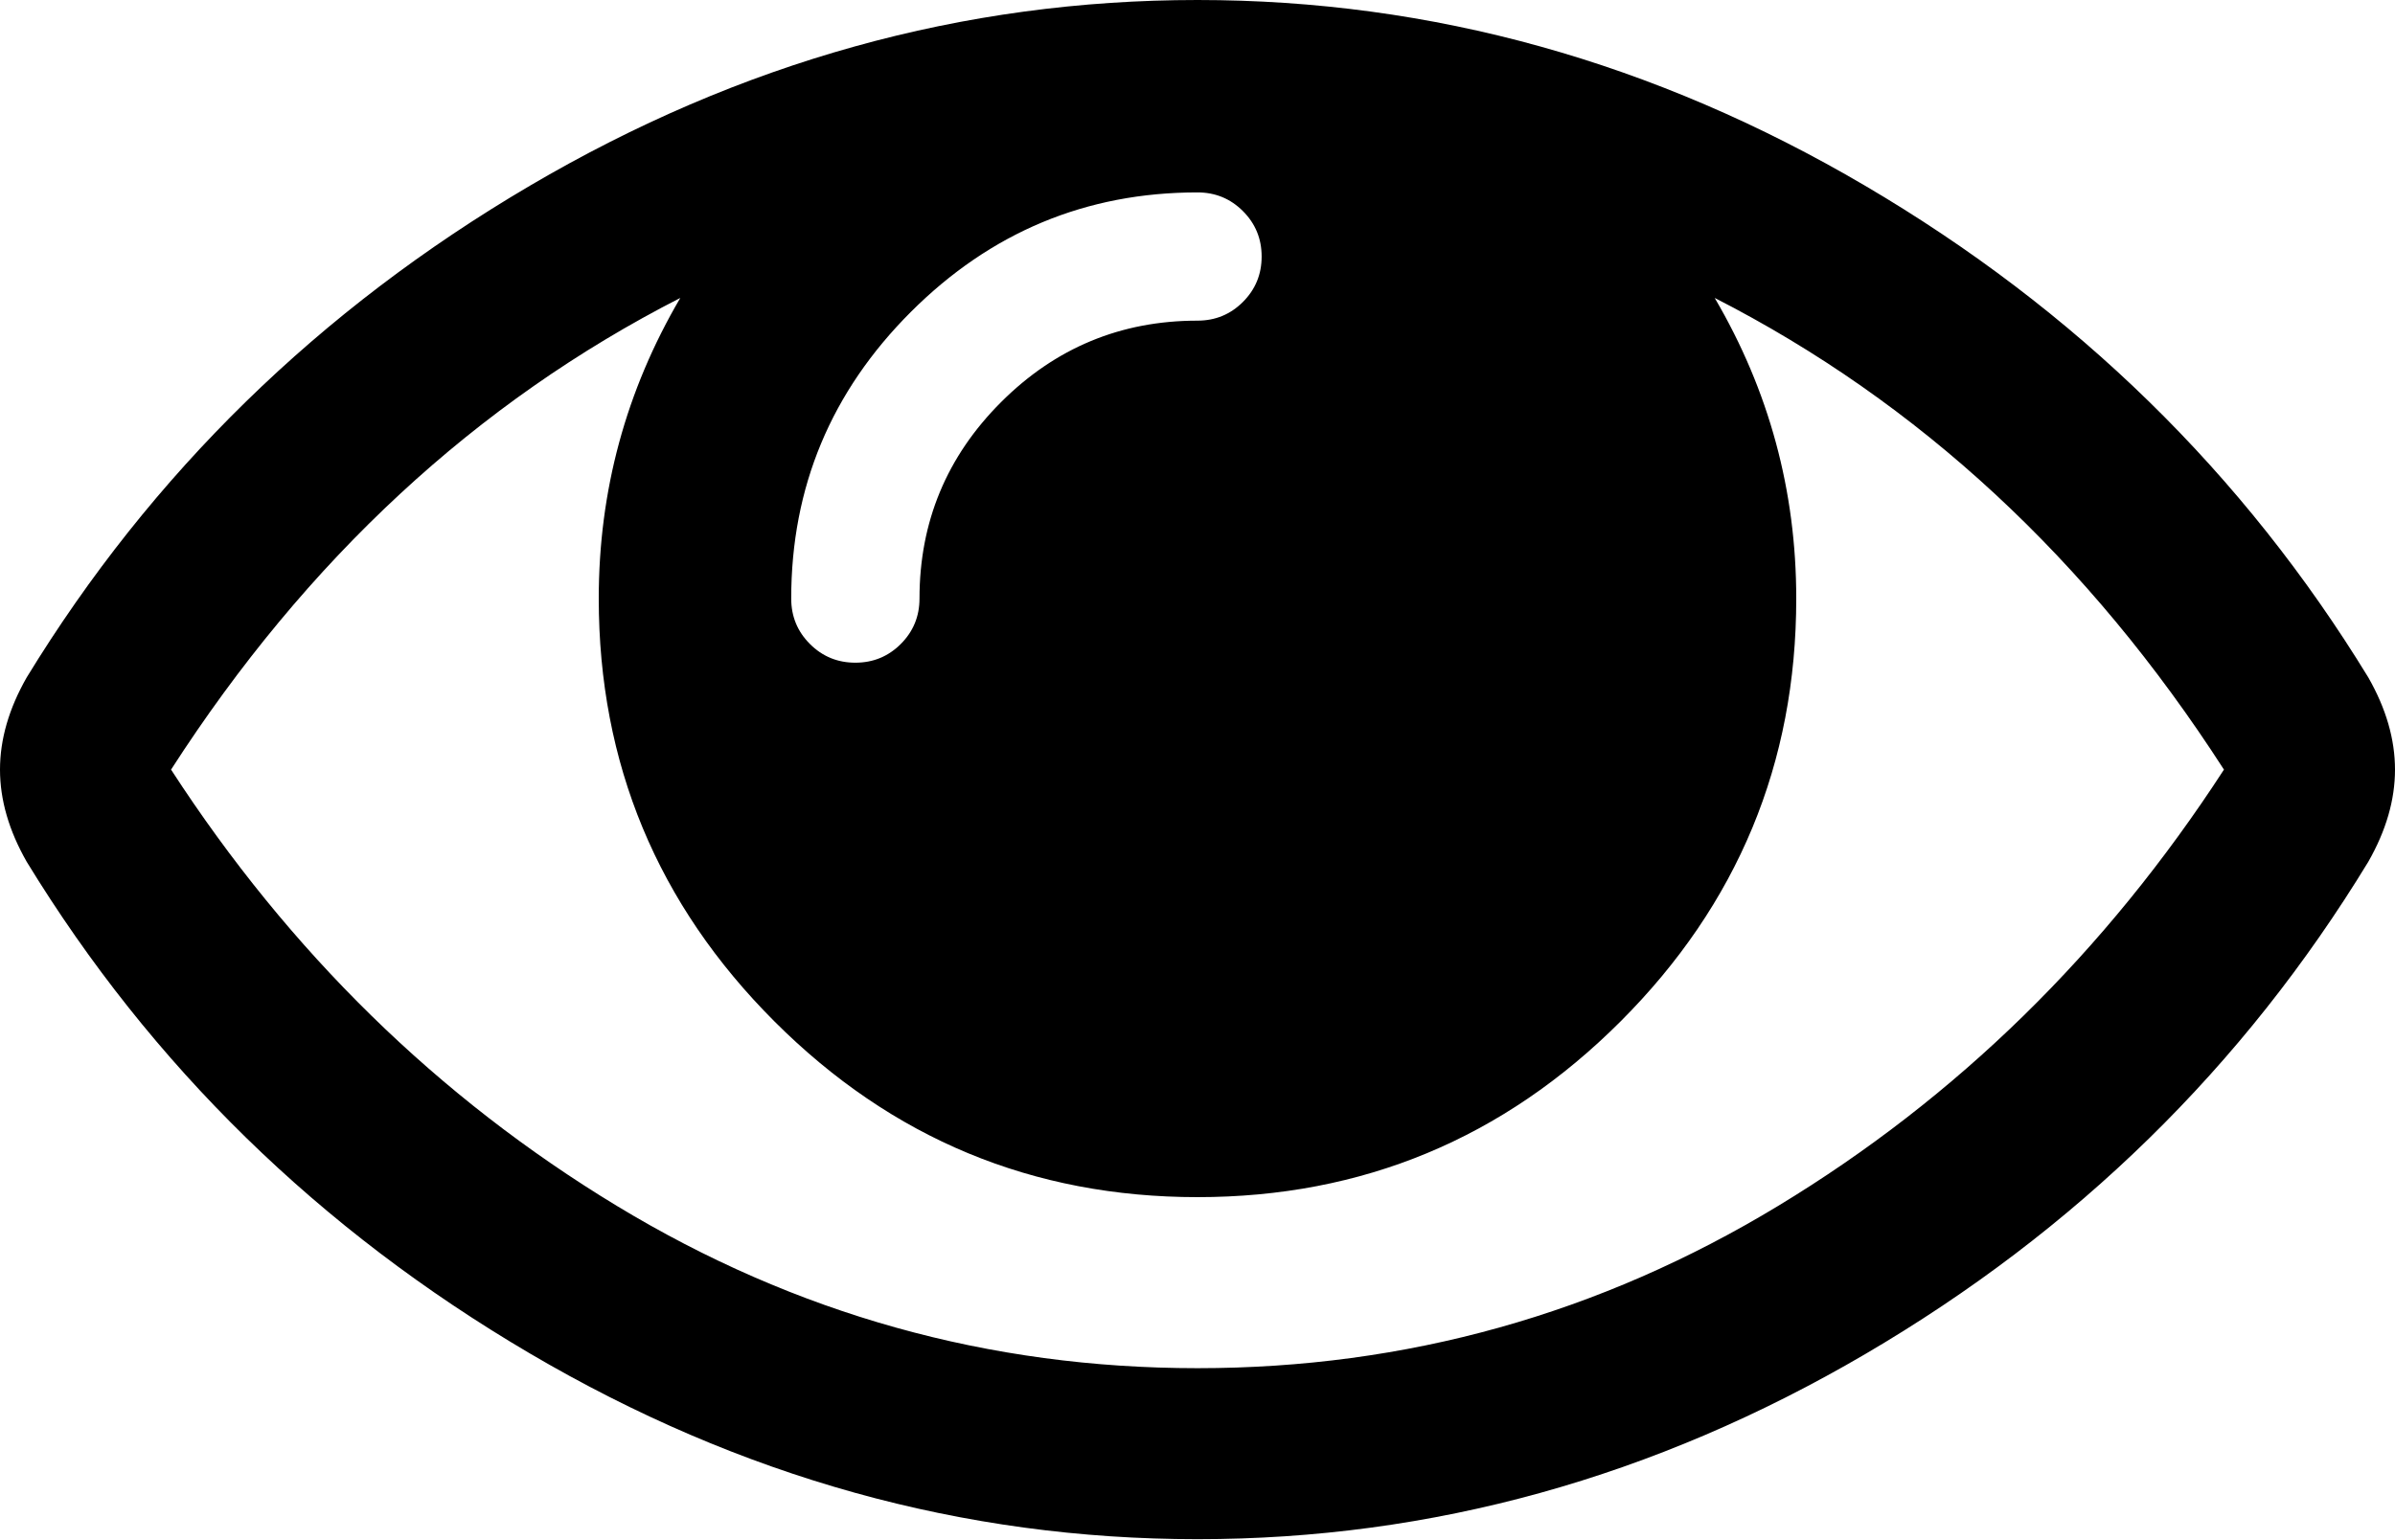
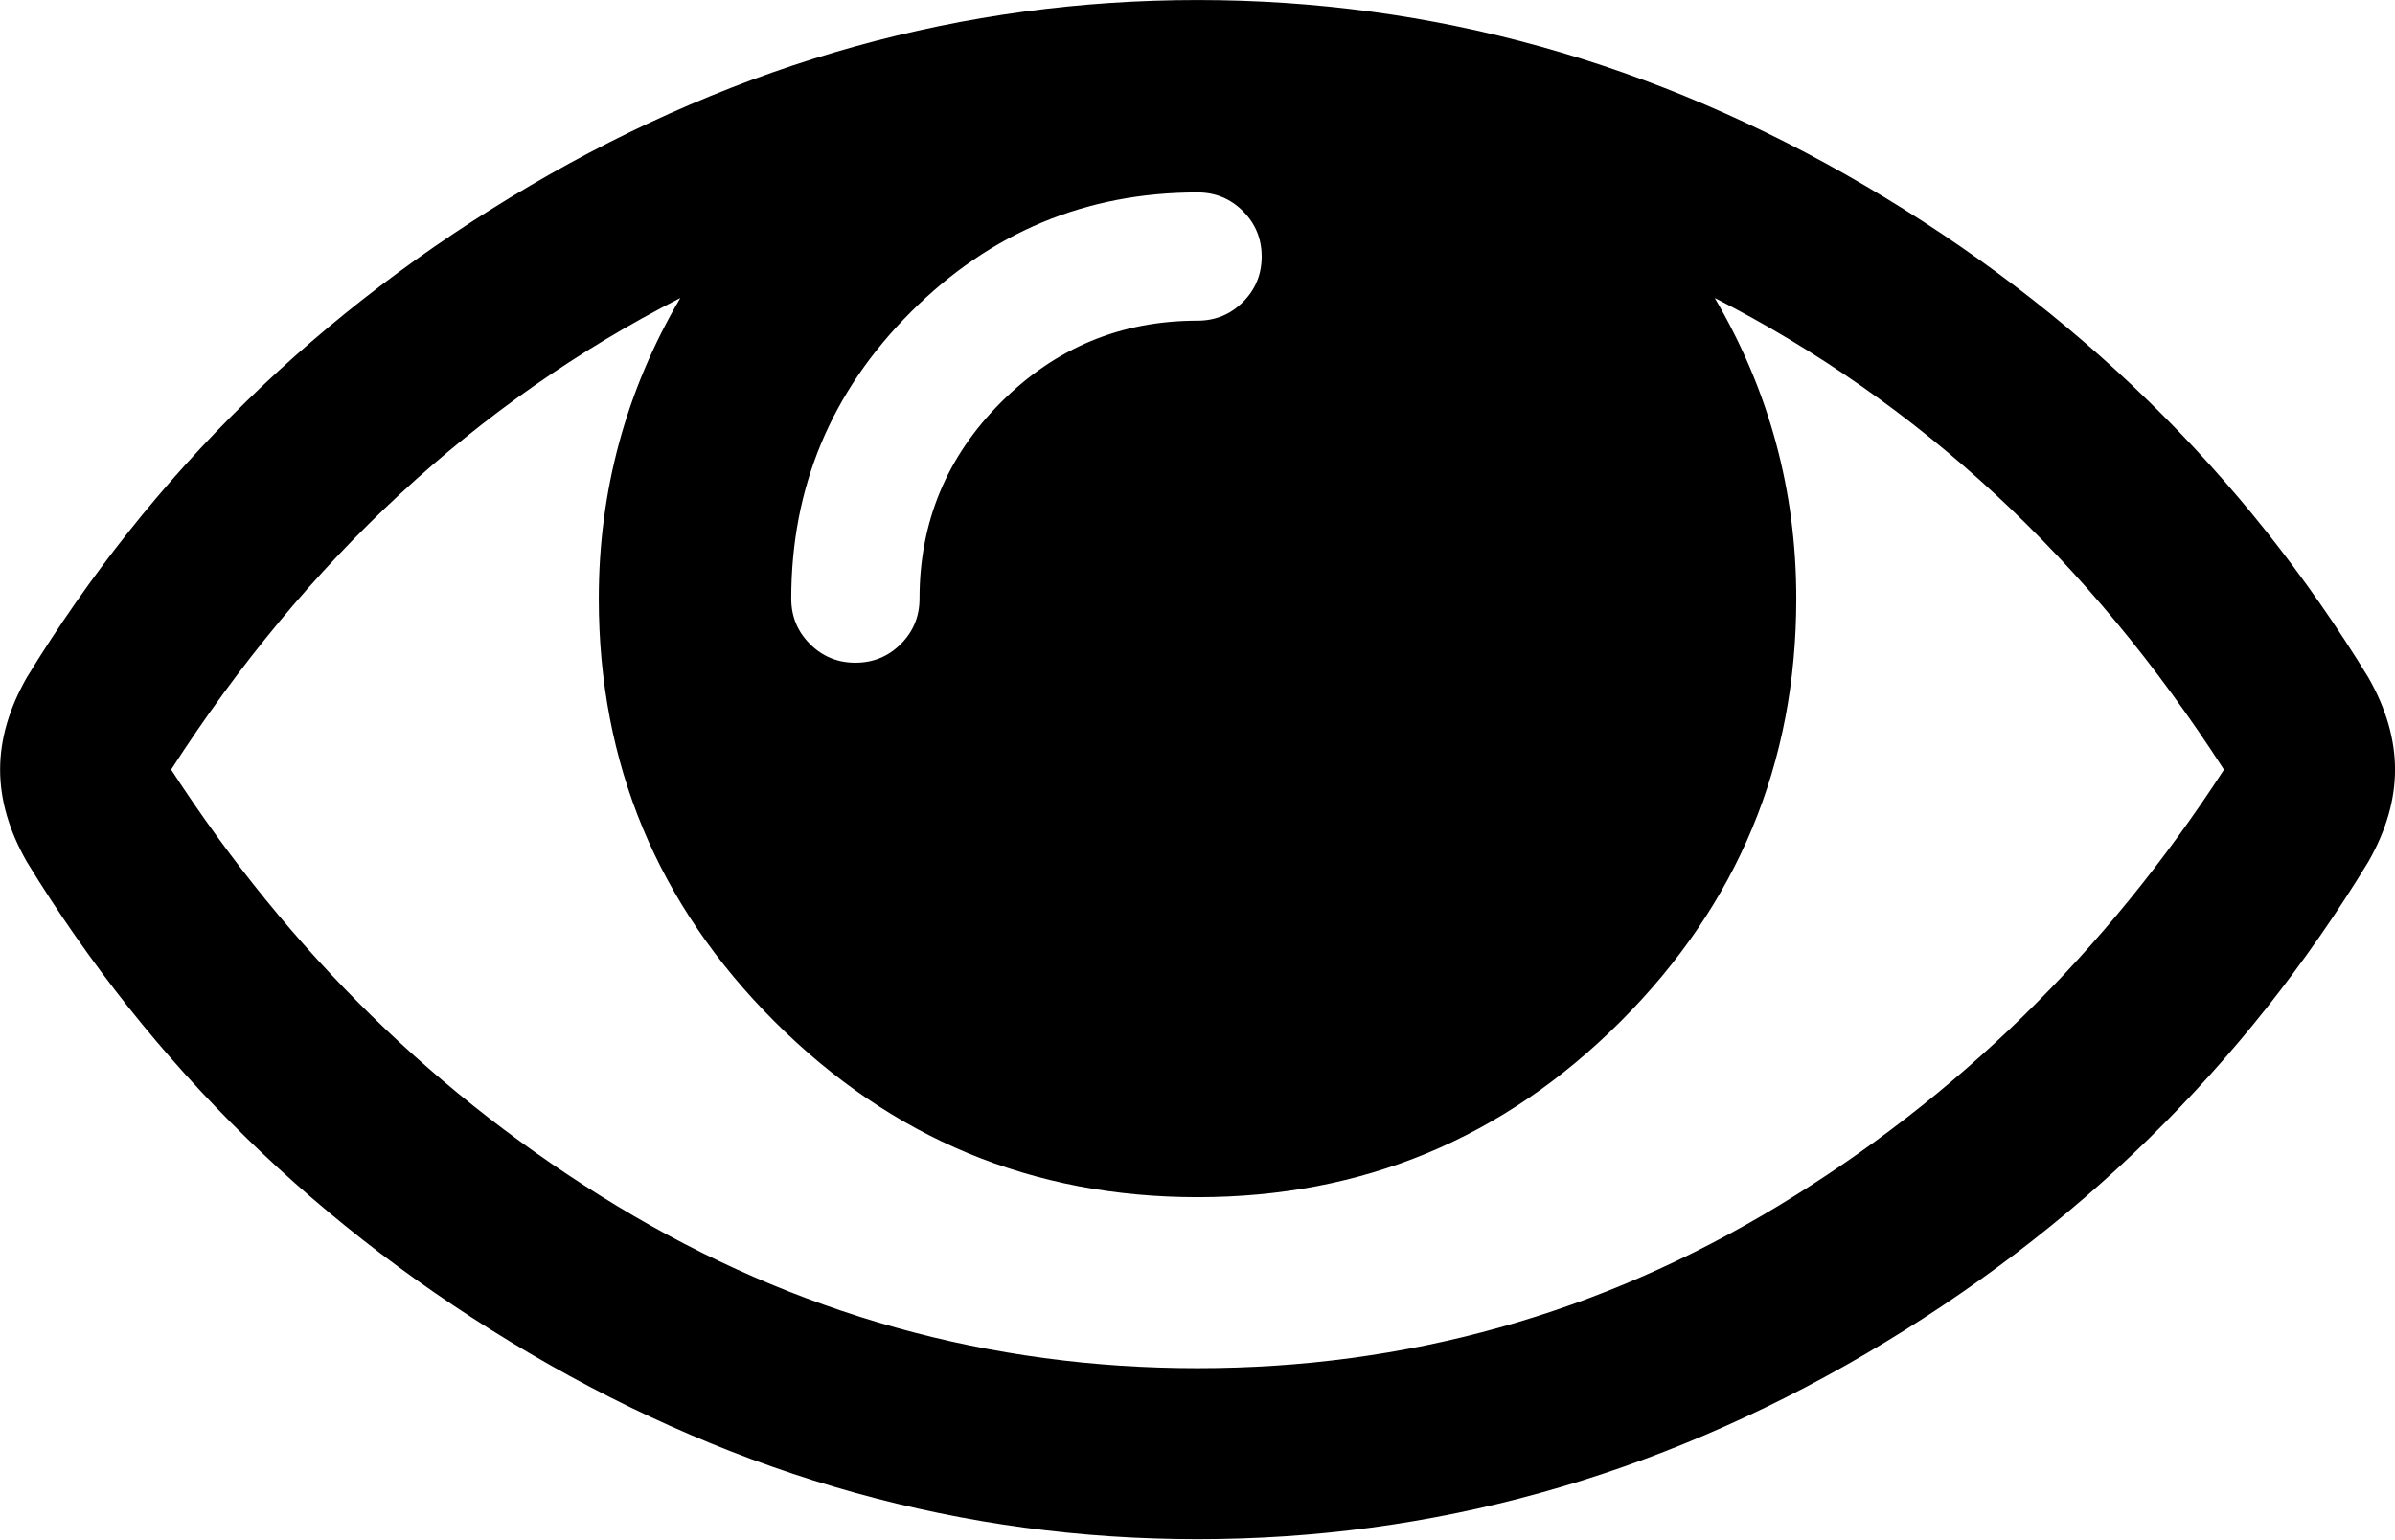
- <svg xmlns="http://www.w3.org/2000/svg" width="64" height="41.143" viewBox="0 0 64 41.143" id="svg3253" version="1.1">
-   <defs id="defs3259" />
-   <path d="M 59.429,20.572 Q 54,12.143 45.821,7.964 48,11.679 48,16 48,22.607 43.304,27.304 38.607,32 32,32 25.393,32 20.696,27.304 16,22.607 16,16 16,11.679 18.179,7.964 10,12.143 4.571,20.572 q 4.75,7.321 11.911,11.661 7.161,4.339 15.518,4.339 8.357,0 15.518,-4.339 7.161,-4.339 11.911,-11.661 z M 33.714,6.857 q 0,-0.714 -0.5,-1.214 -0.5,-0.5 -1.214,-0.5 -4.464,0 -7.661,3.196 -3.196,3.196 -3.196,7.661 0,0.714 0.5,1.214 0.5,0.5 1.214,0.5 0.714,0 1.214,-0.5 0.5,-0.5 0.5,-1.214 0,-3.071 2.179,-5.25 2.179,-2.179 5.25,-2.179 0.714,0 1.214,-0.5 0.5,-0.5 0.5,-1.214 z M 64,20.572 q 0,1.214 -0.714,2.464 -5,8.214 -13.446,13.161 Q 41.393,41.143 32,41.143 q -9.393,0 -17.839,-4.964 Q 5.714,31.214 0.714,23.036 0,21.786 0,20.572 0,19.357 0.714,18.107 5.714,9.929 14.161,4.964 22.607,0 32,0 41.393,0 49.839,4.964 58.286,9.929 63.286,18.107 64,19.357 64,20.572 z" id="path3255" />
+ <svg xmlns="http://www.w3.org/2000/svg" height="41.143" viewBox="0 0 64 41.143" width="64">
+   <path d="m59.429 20.572q-5.429-8.429-13.607-12.607 2.179 3.714 2.179 8.036 0 6.607-4.696 11.304-4.696 4.696-11.304 4.696-6.607 0-11.304-4.696-4.696-4.696-4.696-11.304 0-4.321 2.179-8.036-8.179 4.179-13.607 12.607 4.75 7.321 11.911 11.661 7.161 4.339 15.518 4.339 8.357 0 15.518-4.339 7.161-4.339 11.911-11.661zm-25.714-13.714q0-.714-.5-1.214-.5-.5-1.214-.5-4.464 0-7.661 3.196-3.196 3.196-3.196 7.661 0 .714.5 1.214.5.5 1.214.5.714 0 1.214-.5.5-.5.5-1.214 0-3.071 2.179-5.25 2.179-2.179 5.25-2.179.714 0 1.214-.5.5-.5.5-1.214zm30.286 13.714q0 1.214-.714 2.464-5 8.214-13.446 13.161-8.446 4.946-17.839 4.946-9.393 0-17.839-4.964-8.446-4.964-13.446-13.143-.714-1.25-.714-2.464 0-1.214.714-2.464 5-8.179 13.446-13.143 8.446-4.964 17.839-4.964 9.393 0 17.839 4.964 8.446 4.964 13.446 13.143.714 1.25.714 2.464z" />
</svg>
